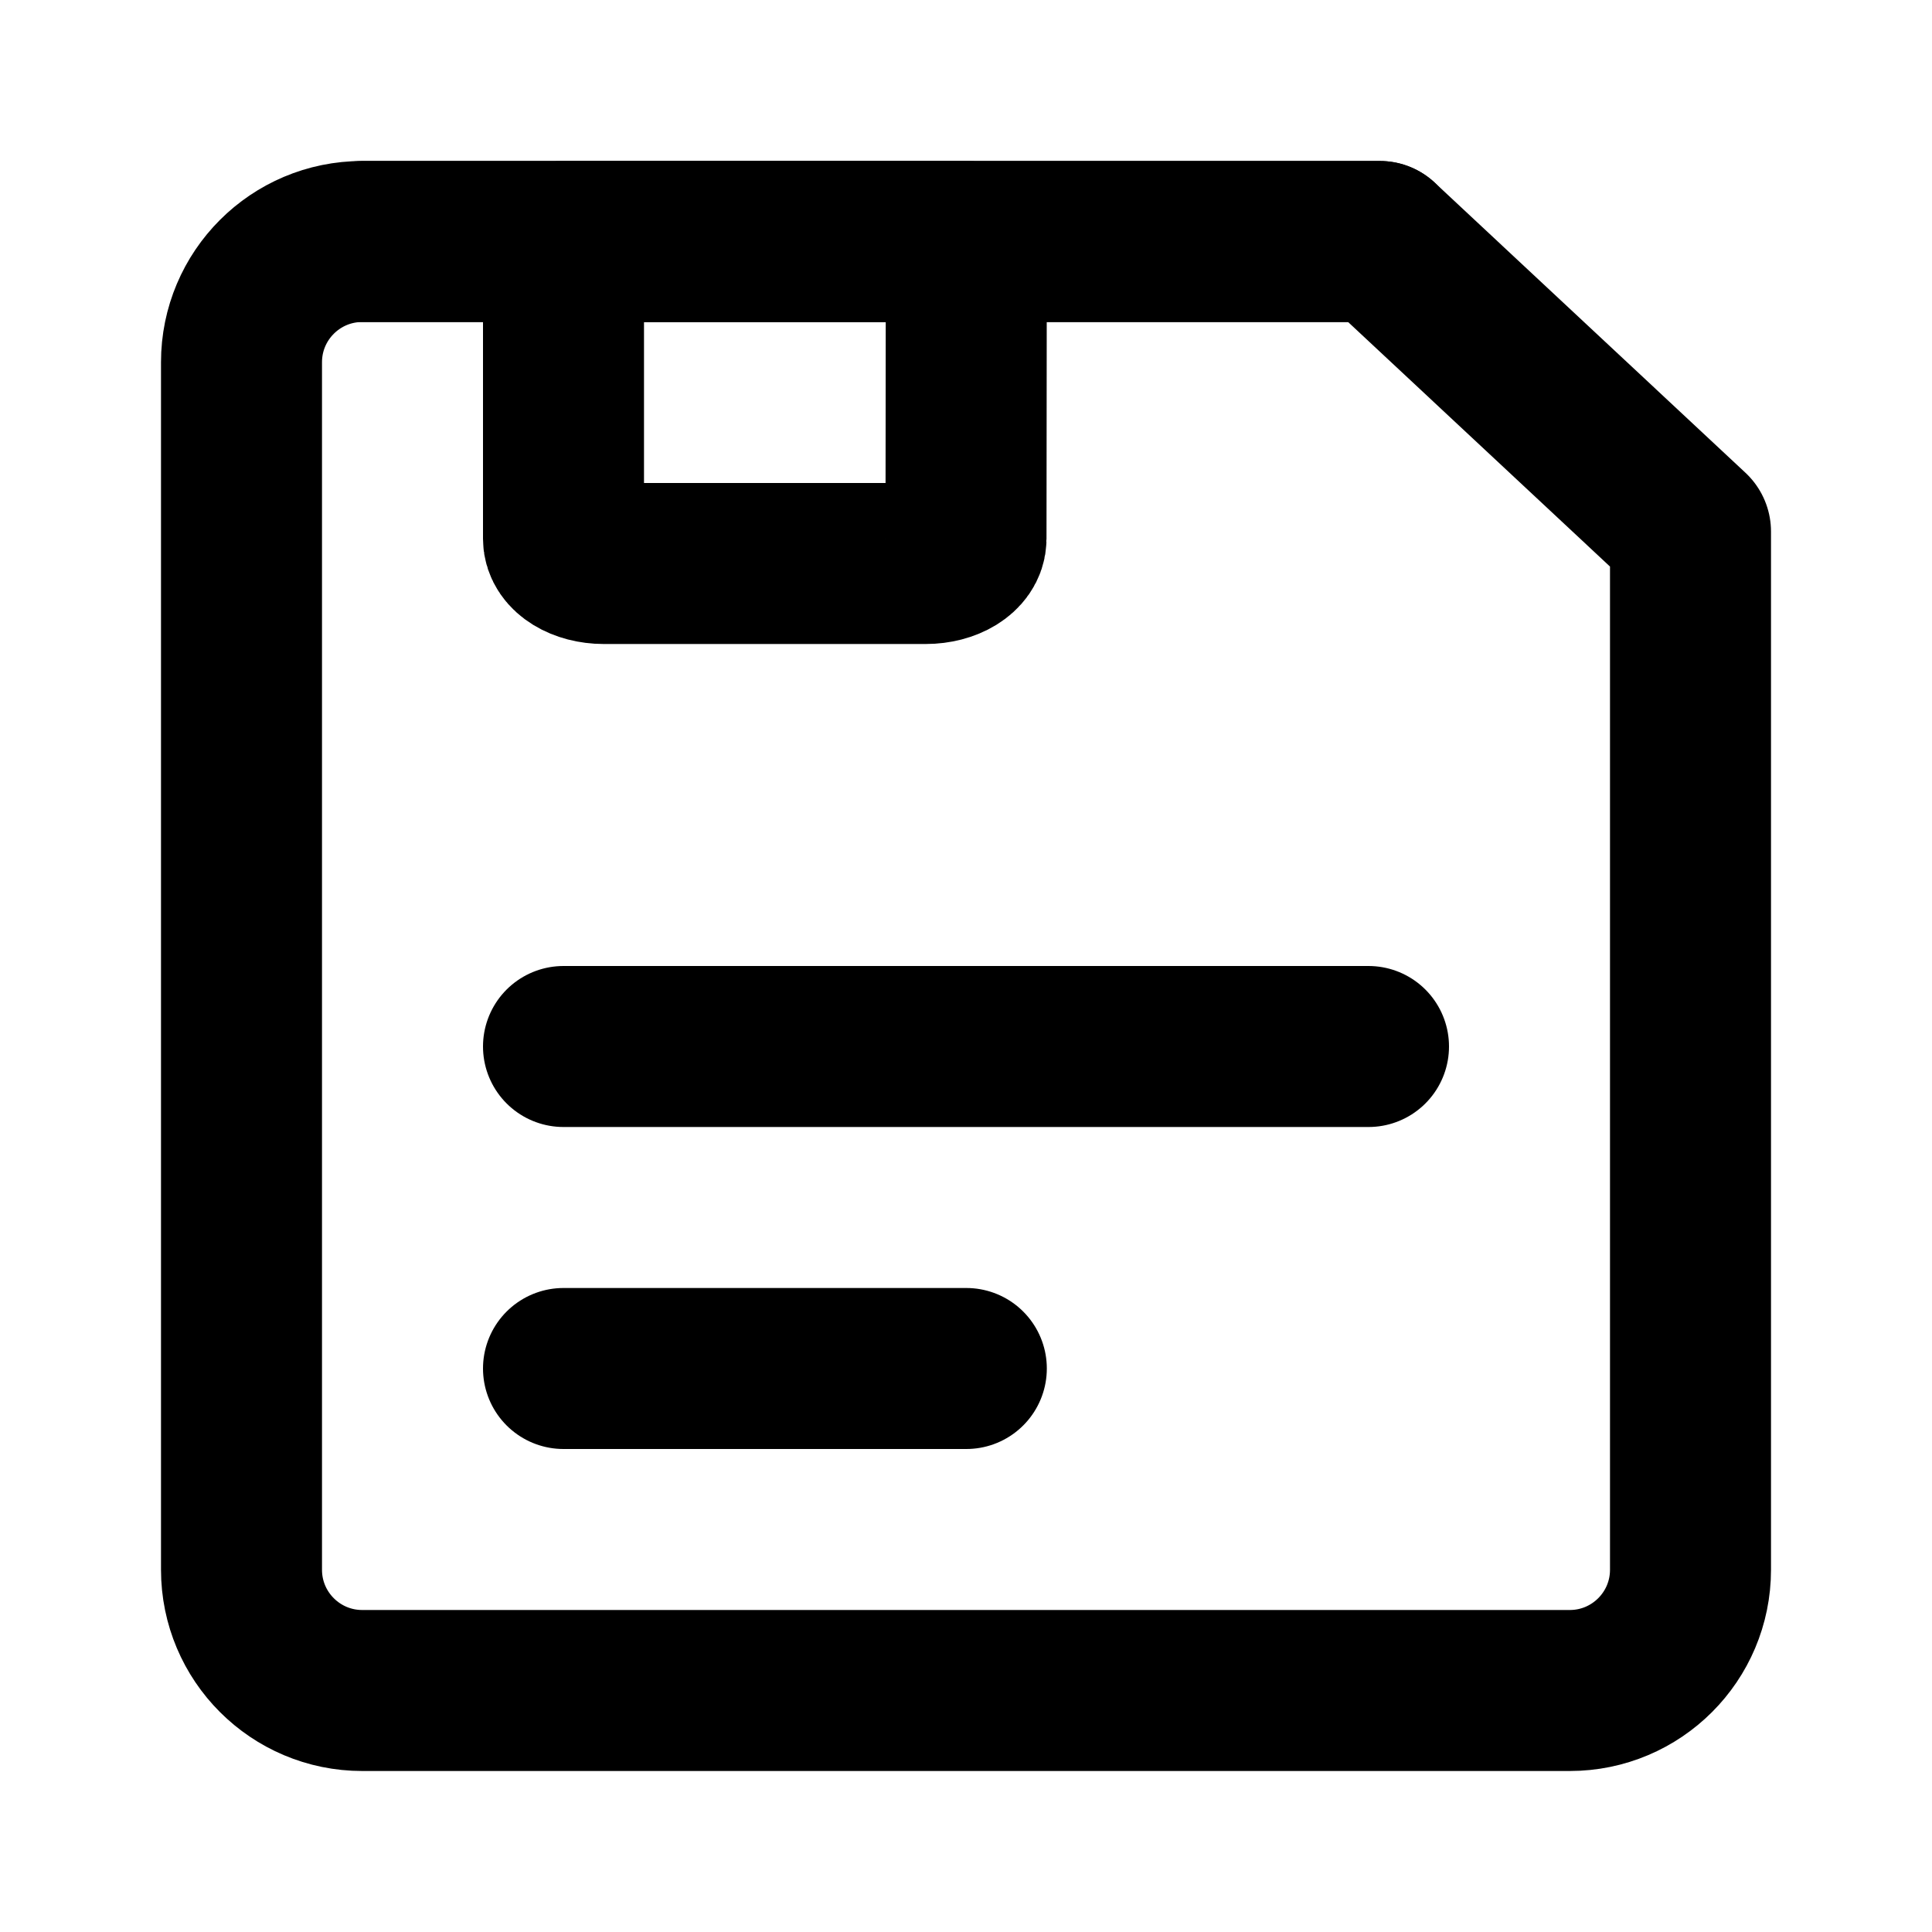
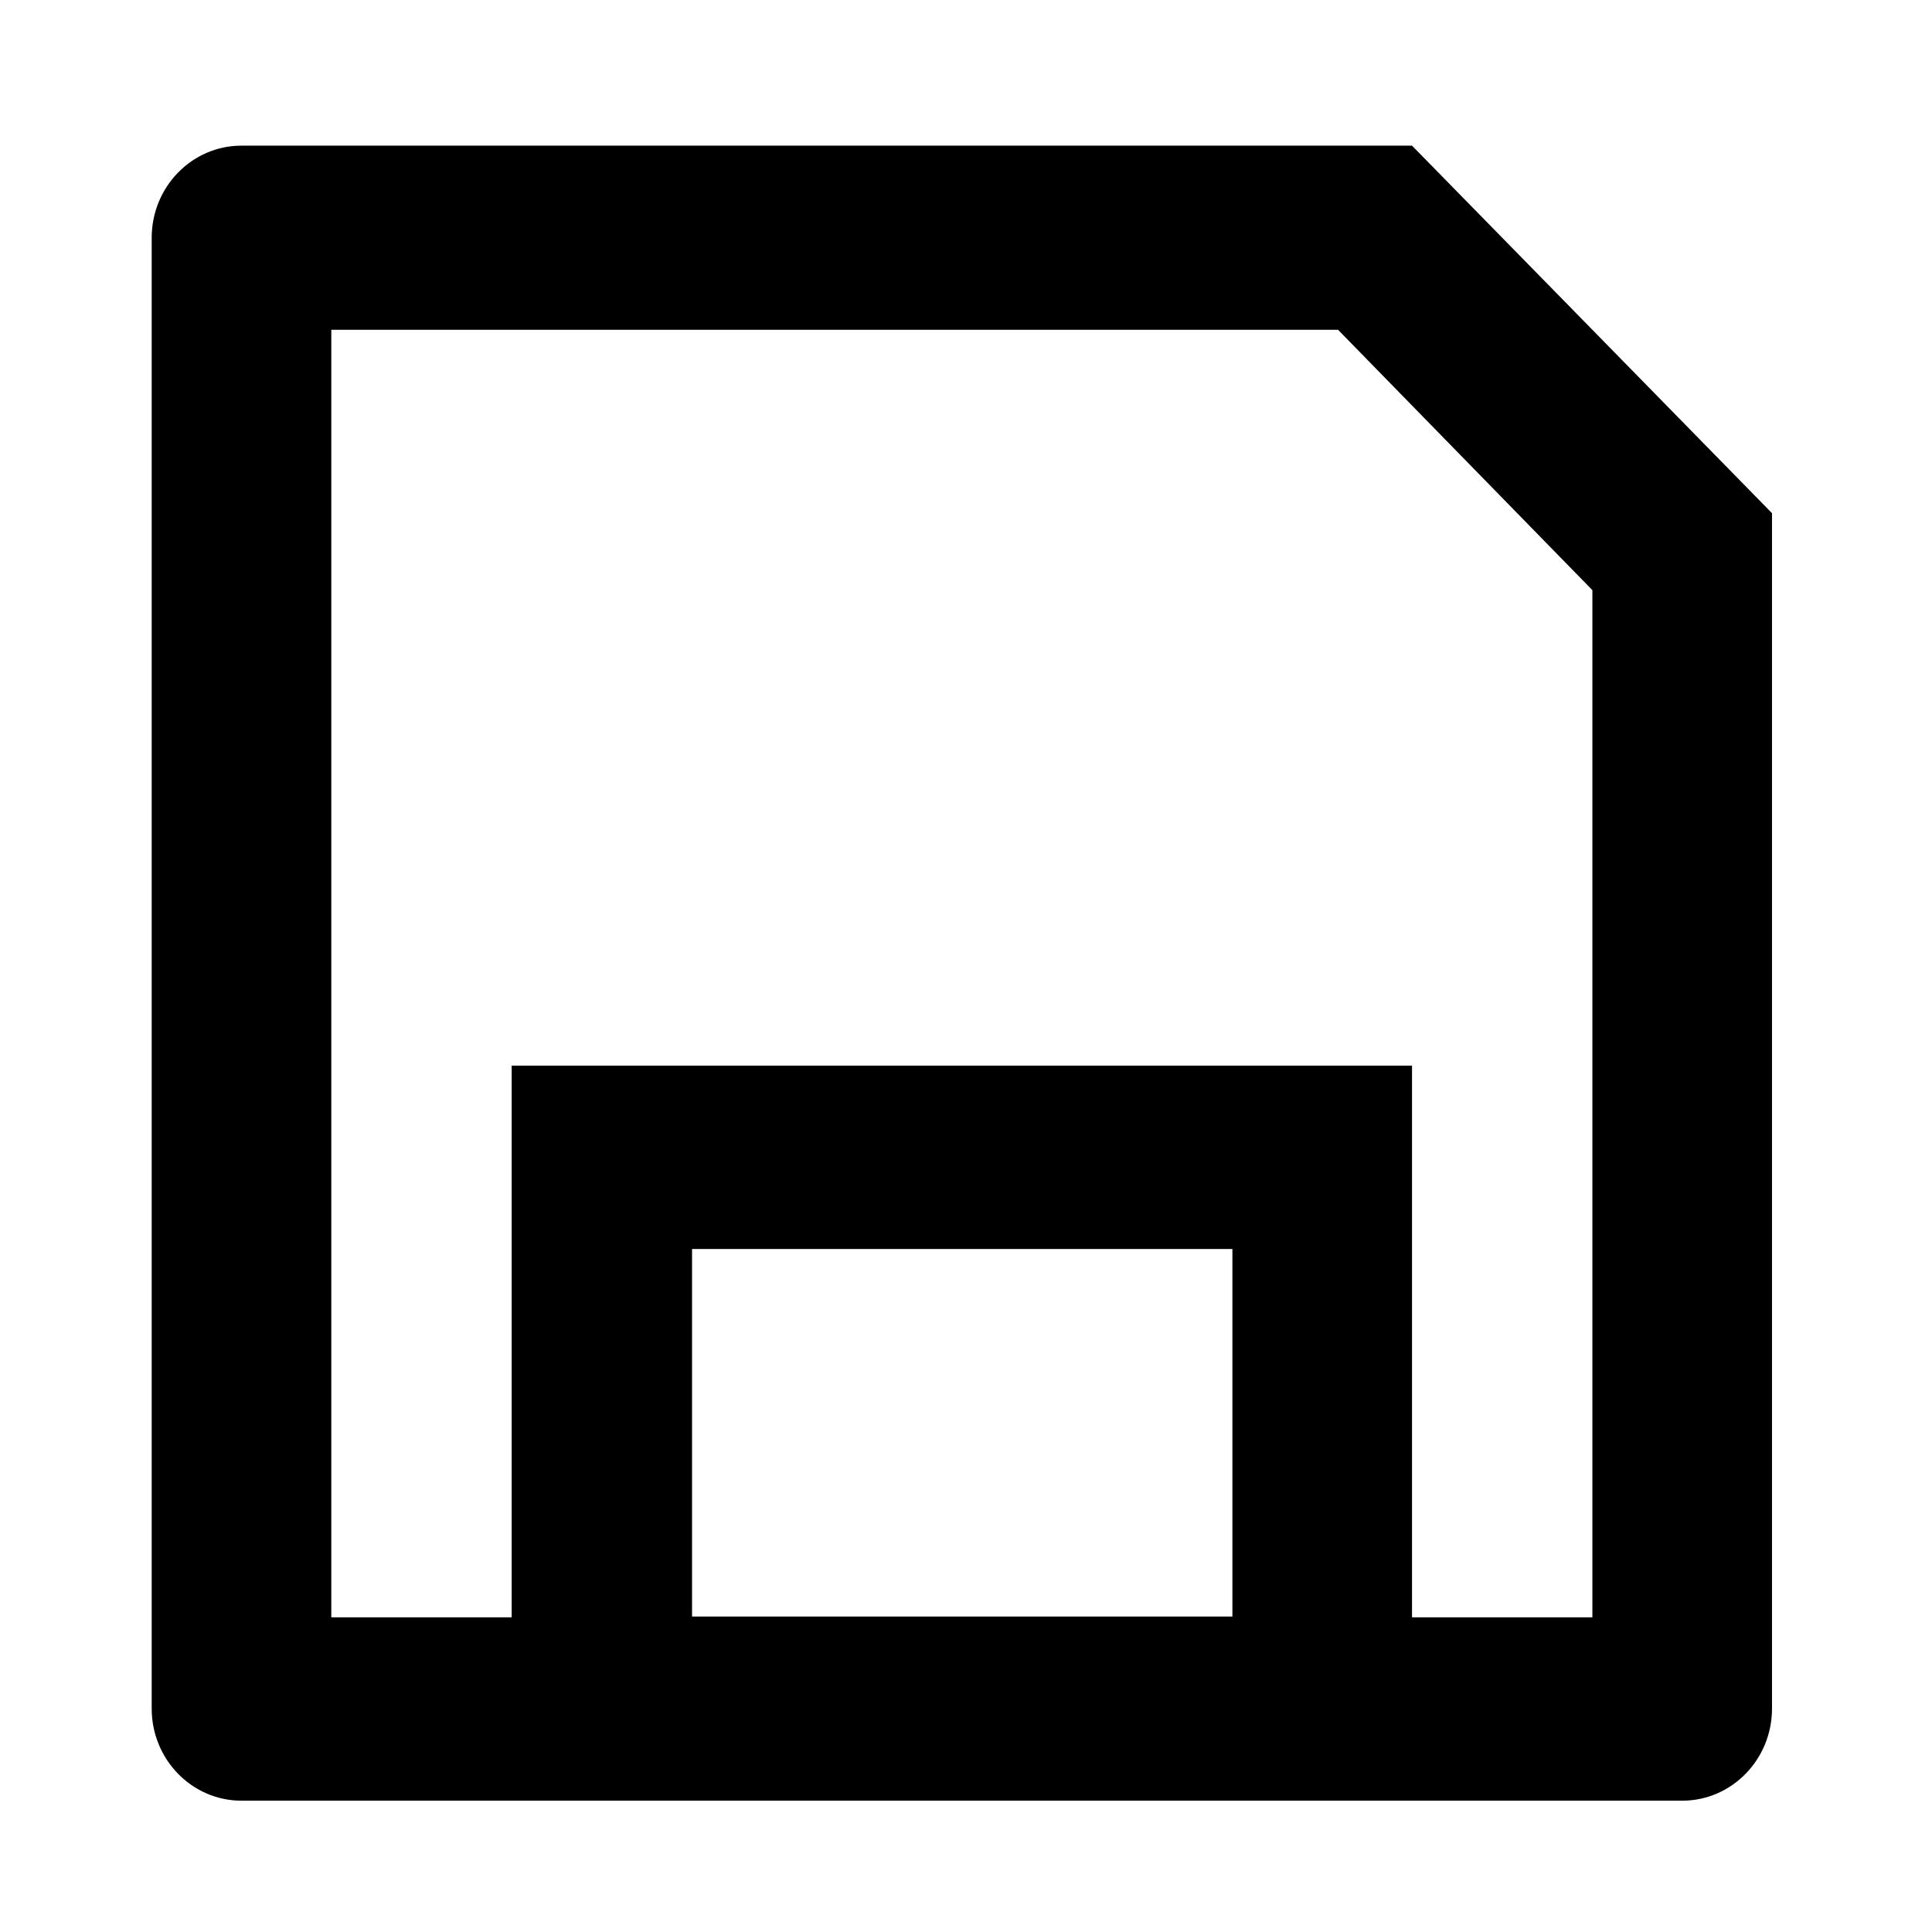
- <svg xmlns="http://www.w3.org/2000/svg" width="48" height="48" viewBox="0 0 48 48" fill="none">
-   <path d="M6 9C6 7.343 7.343 6 9 6H34.281L42 13.207V39C42 40.657 40.657 42 39 42H9C7.343 42 6 40.657 6 39V9Z" fill="none" stroke="#000000" stroke-width="4" stroke-linejoin="round" />
-   <path fill-rule="evenodd" clip-rule="evenodd" d="M24.008 6L24 13.385C24 13.725 23.552 14 23 14H15C14.448 14 14 13.725 14 13.385L14 6" fill="none" />
-   <path d="M24.008 6L24 13.385C24 13.725 23.552 14 23 14H15C14.448 14 14 13.725 14 13.385L14 6H24.008Z" stroke="#000000" stroke-width="4" stroke-linejoin="round" />
-   <path d="M9 6H34.281" stroke="#000000" stroke-width="4" stroke-linecap="round" stroke-linejoin="round" />
-   <path d="M14 26H34" stroke="#000000" stroke-width="4" stroke-linecap="round" stroke-linejoin="round" />
-   <path d="M14 34H24.008" stroke="#000000" stroke-width="4" stroke-linecap="round" stroke-linejoin="round" />
+ <svg xmlns="http://www.w3.org/2000/svg" version="1.1" id="图层_1" viewBox="0 0 256 256">
+   <path d="M67.8,214.3v-73.1h119.3v73.1H211V78.2l-33.7-34.5H43.9v170.6H67.8z M32,19.3h155.1l47.7,48.7v158.4  c0,6.7-5.3,12.2-11.9,12.2H32c-6.6,0-11.9-5.5-11.9-12.2V31.5C20.1,24.8,25.4,19.3,32,19.3z M91.7,165.5v48.7h71.6v-48.7H91.7z" fill="#000" />
</svg>
